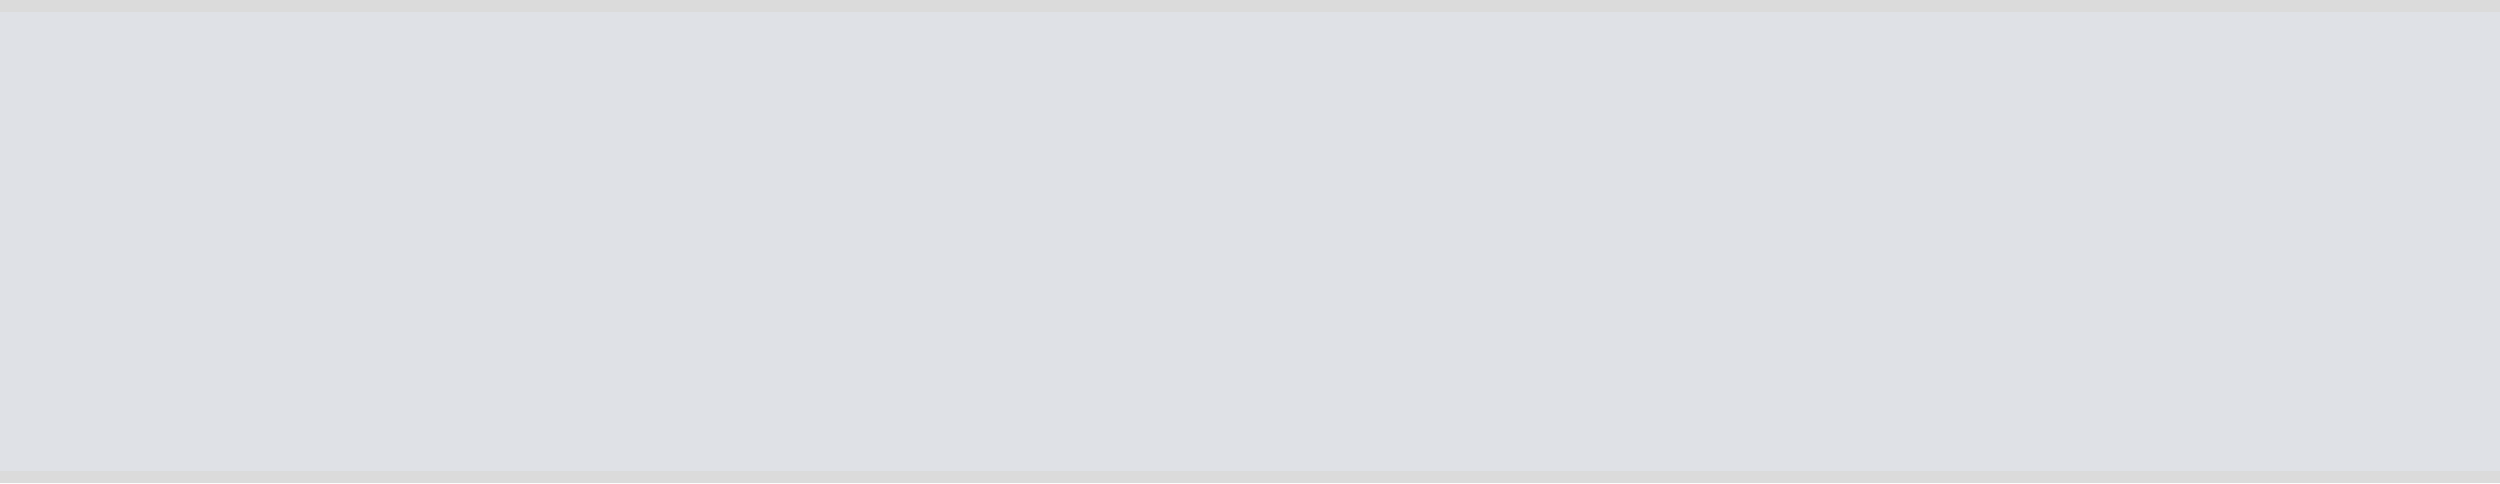
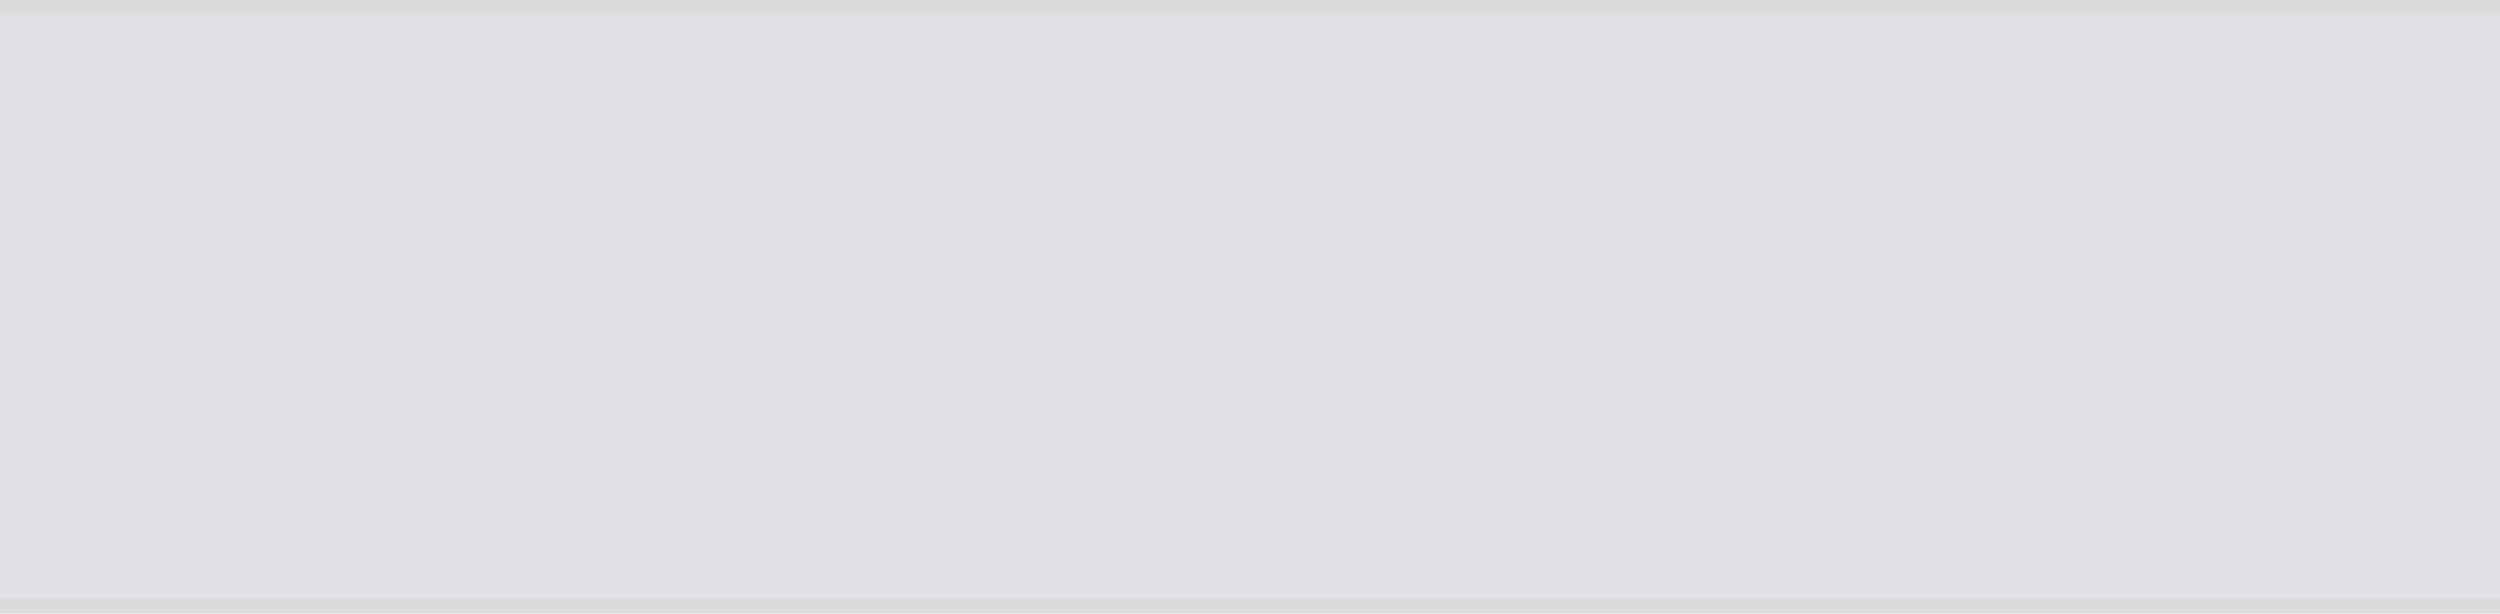
- <svg xmlns="http://www.w3.org/2000/svg" version="1.1" width="207px" height="40px">
-   <g transform="matrix(1 0 0 1 -306 -324 )">
-     <path d="M 306 325  L 513 325  L 513 363  L 306 363  L 306 325  Z " fill-rule="nonzero" fill="#dfe1e6" stroke="none" />
-     <path d="M 306 324.5  L 513 324.5  M 513 363.5  L 306 363.5  " stroke-width="1" stroke="#999999" fill="none" stroke-opacity="0.349" />
+ <svg xmlns="http://www.w3.org/2000/svg" version="1.1" width="163px" height="40px">
+   <g transform="matrix(1 0 0 1 -1117 -676 )">
+     <path d="M 1117 677  L 1280 677  L 1280 715  L 1117 715  L 1117 677  Z " fill-rule="nonzero" fill="#dfe1e6" stroke="none" />
+     <path d="M 1117 676.5  L 1280 676.5  M 1280 715.5  L 1117 715.5  " stroke-width="1" stroke="#999999" fill="none" stroke-opacity="0.349" />
  </g>
</svg>
